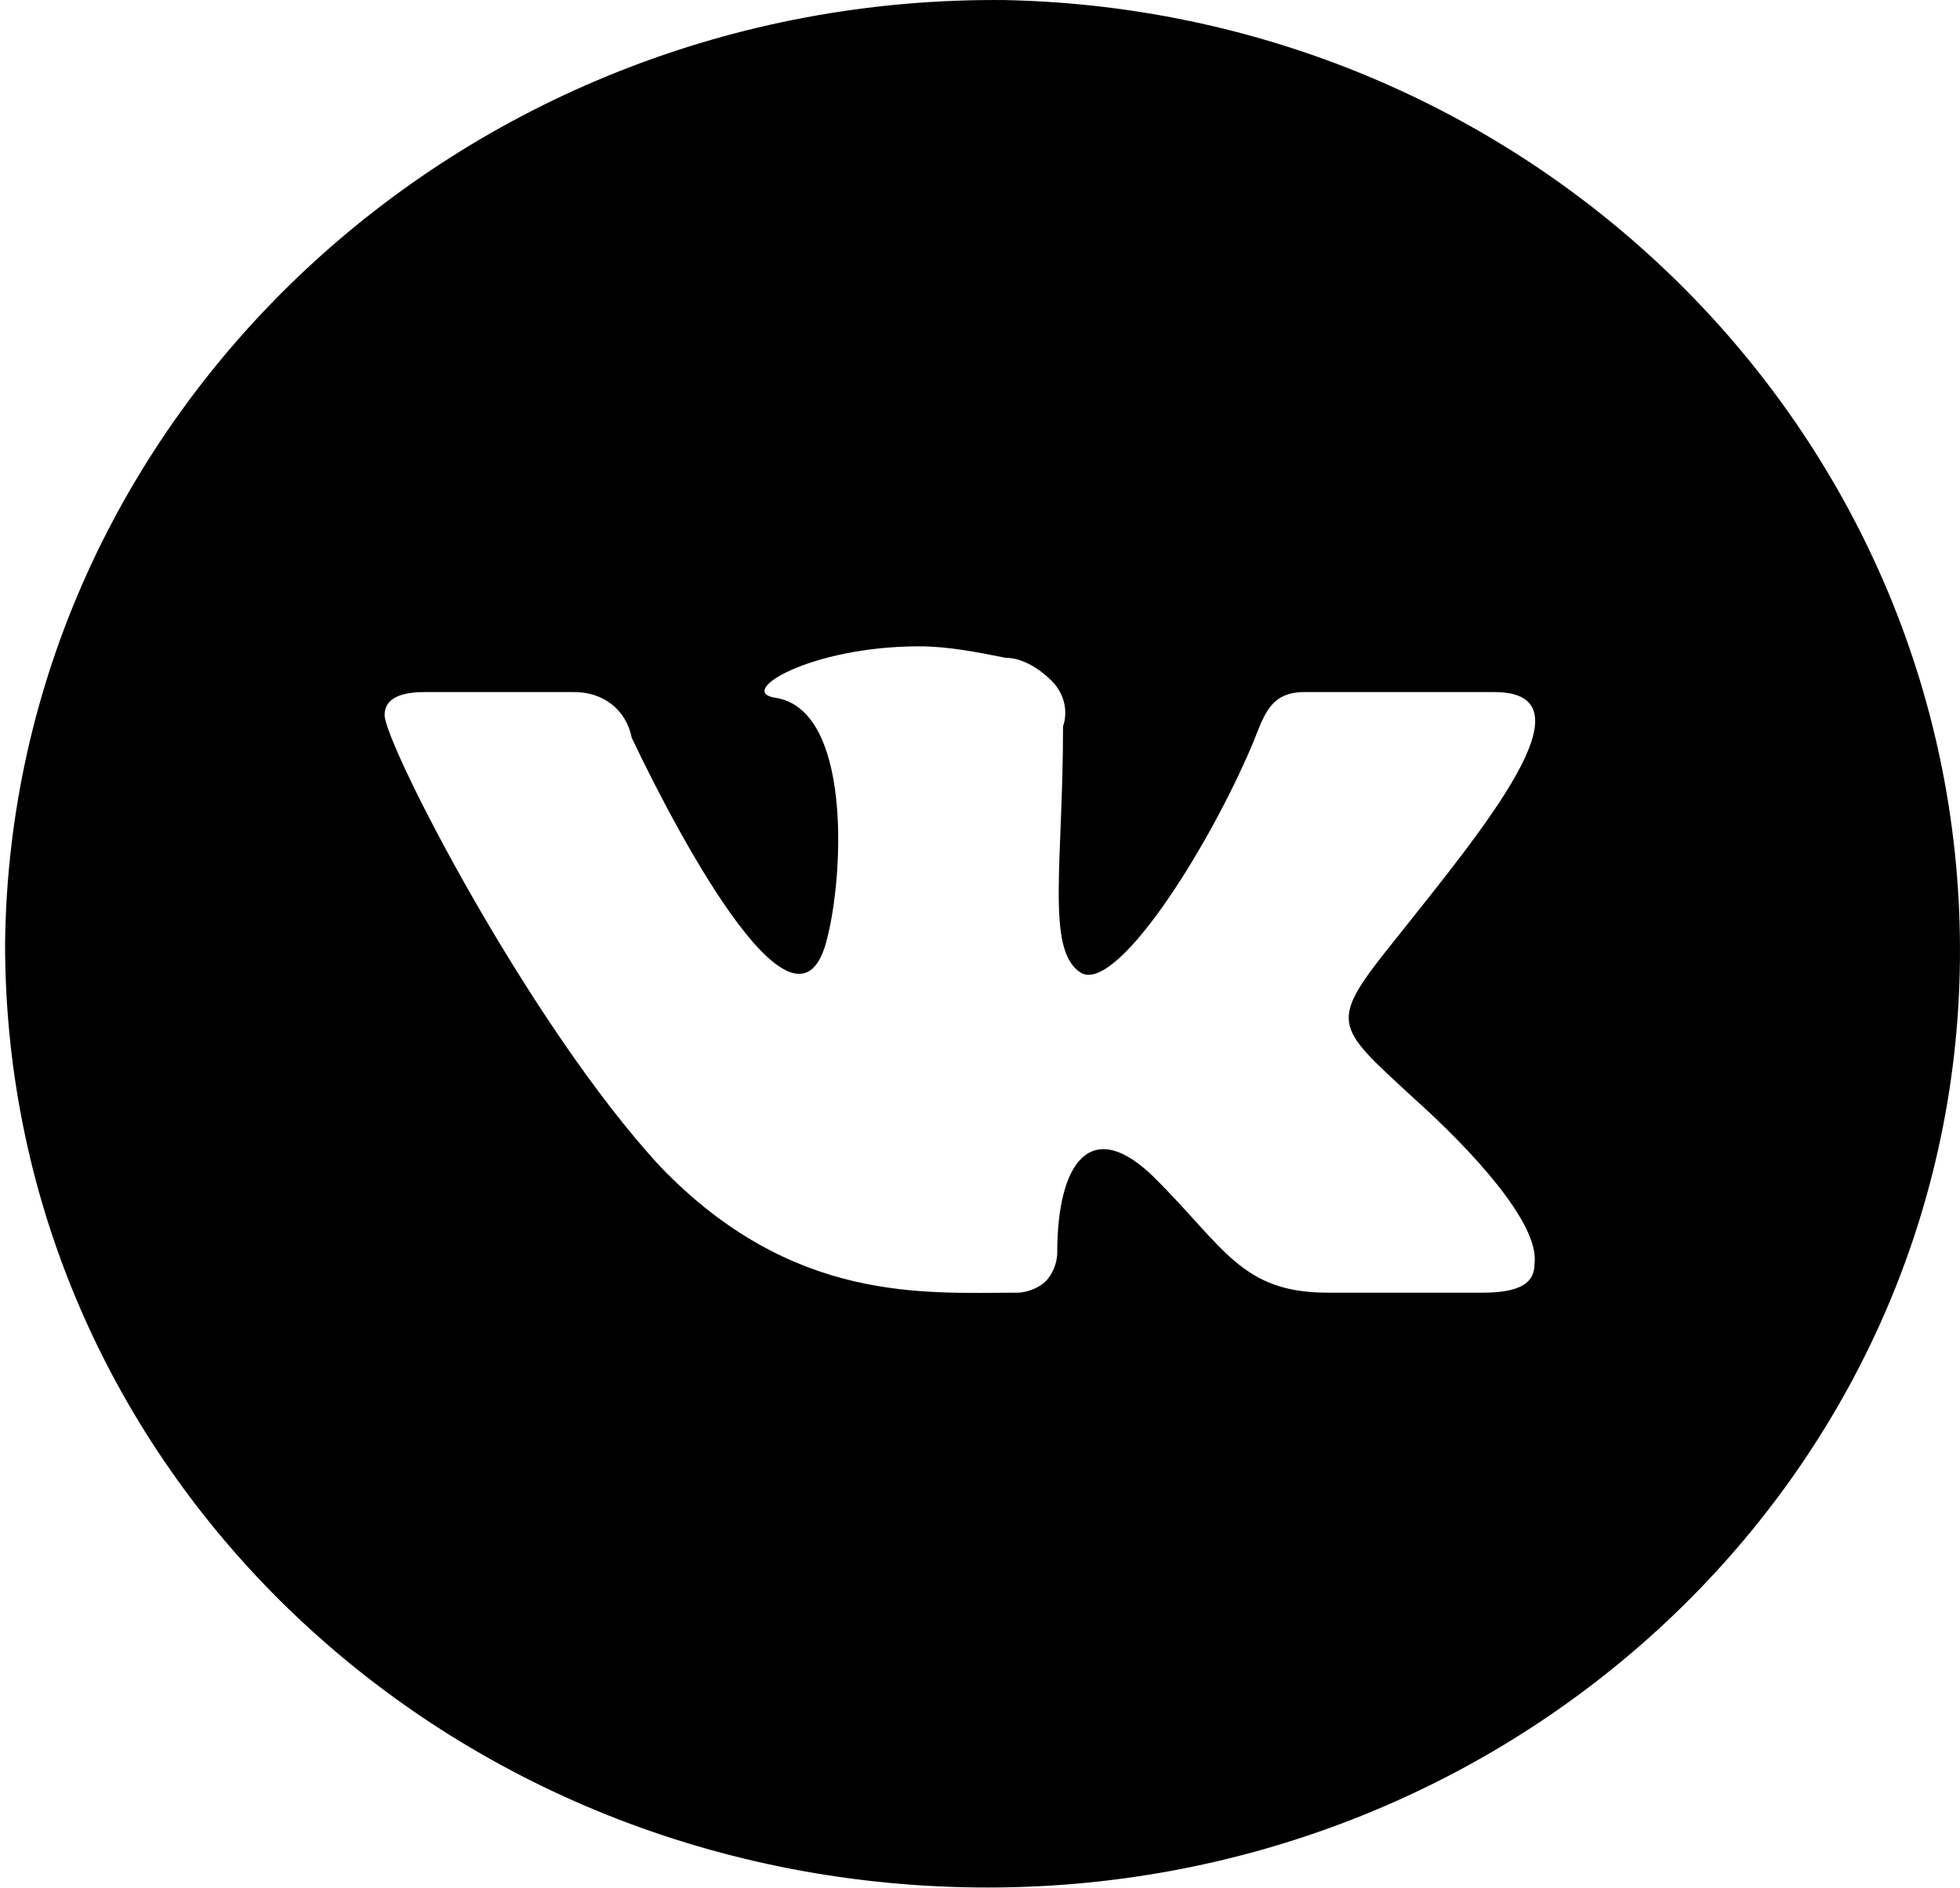
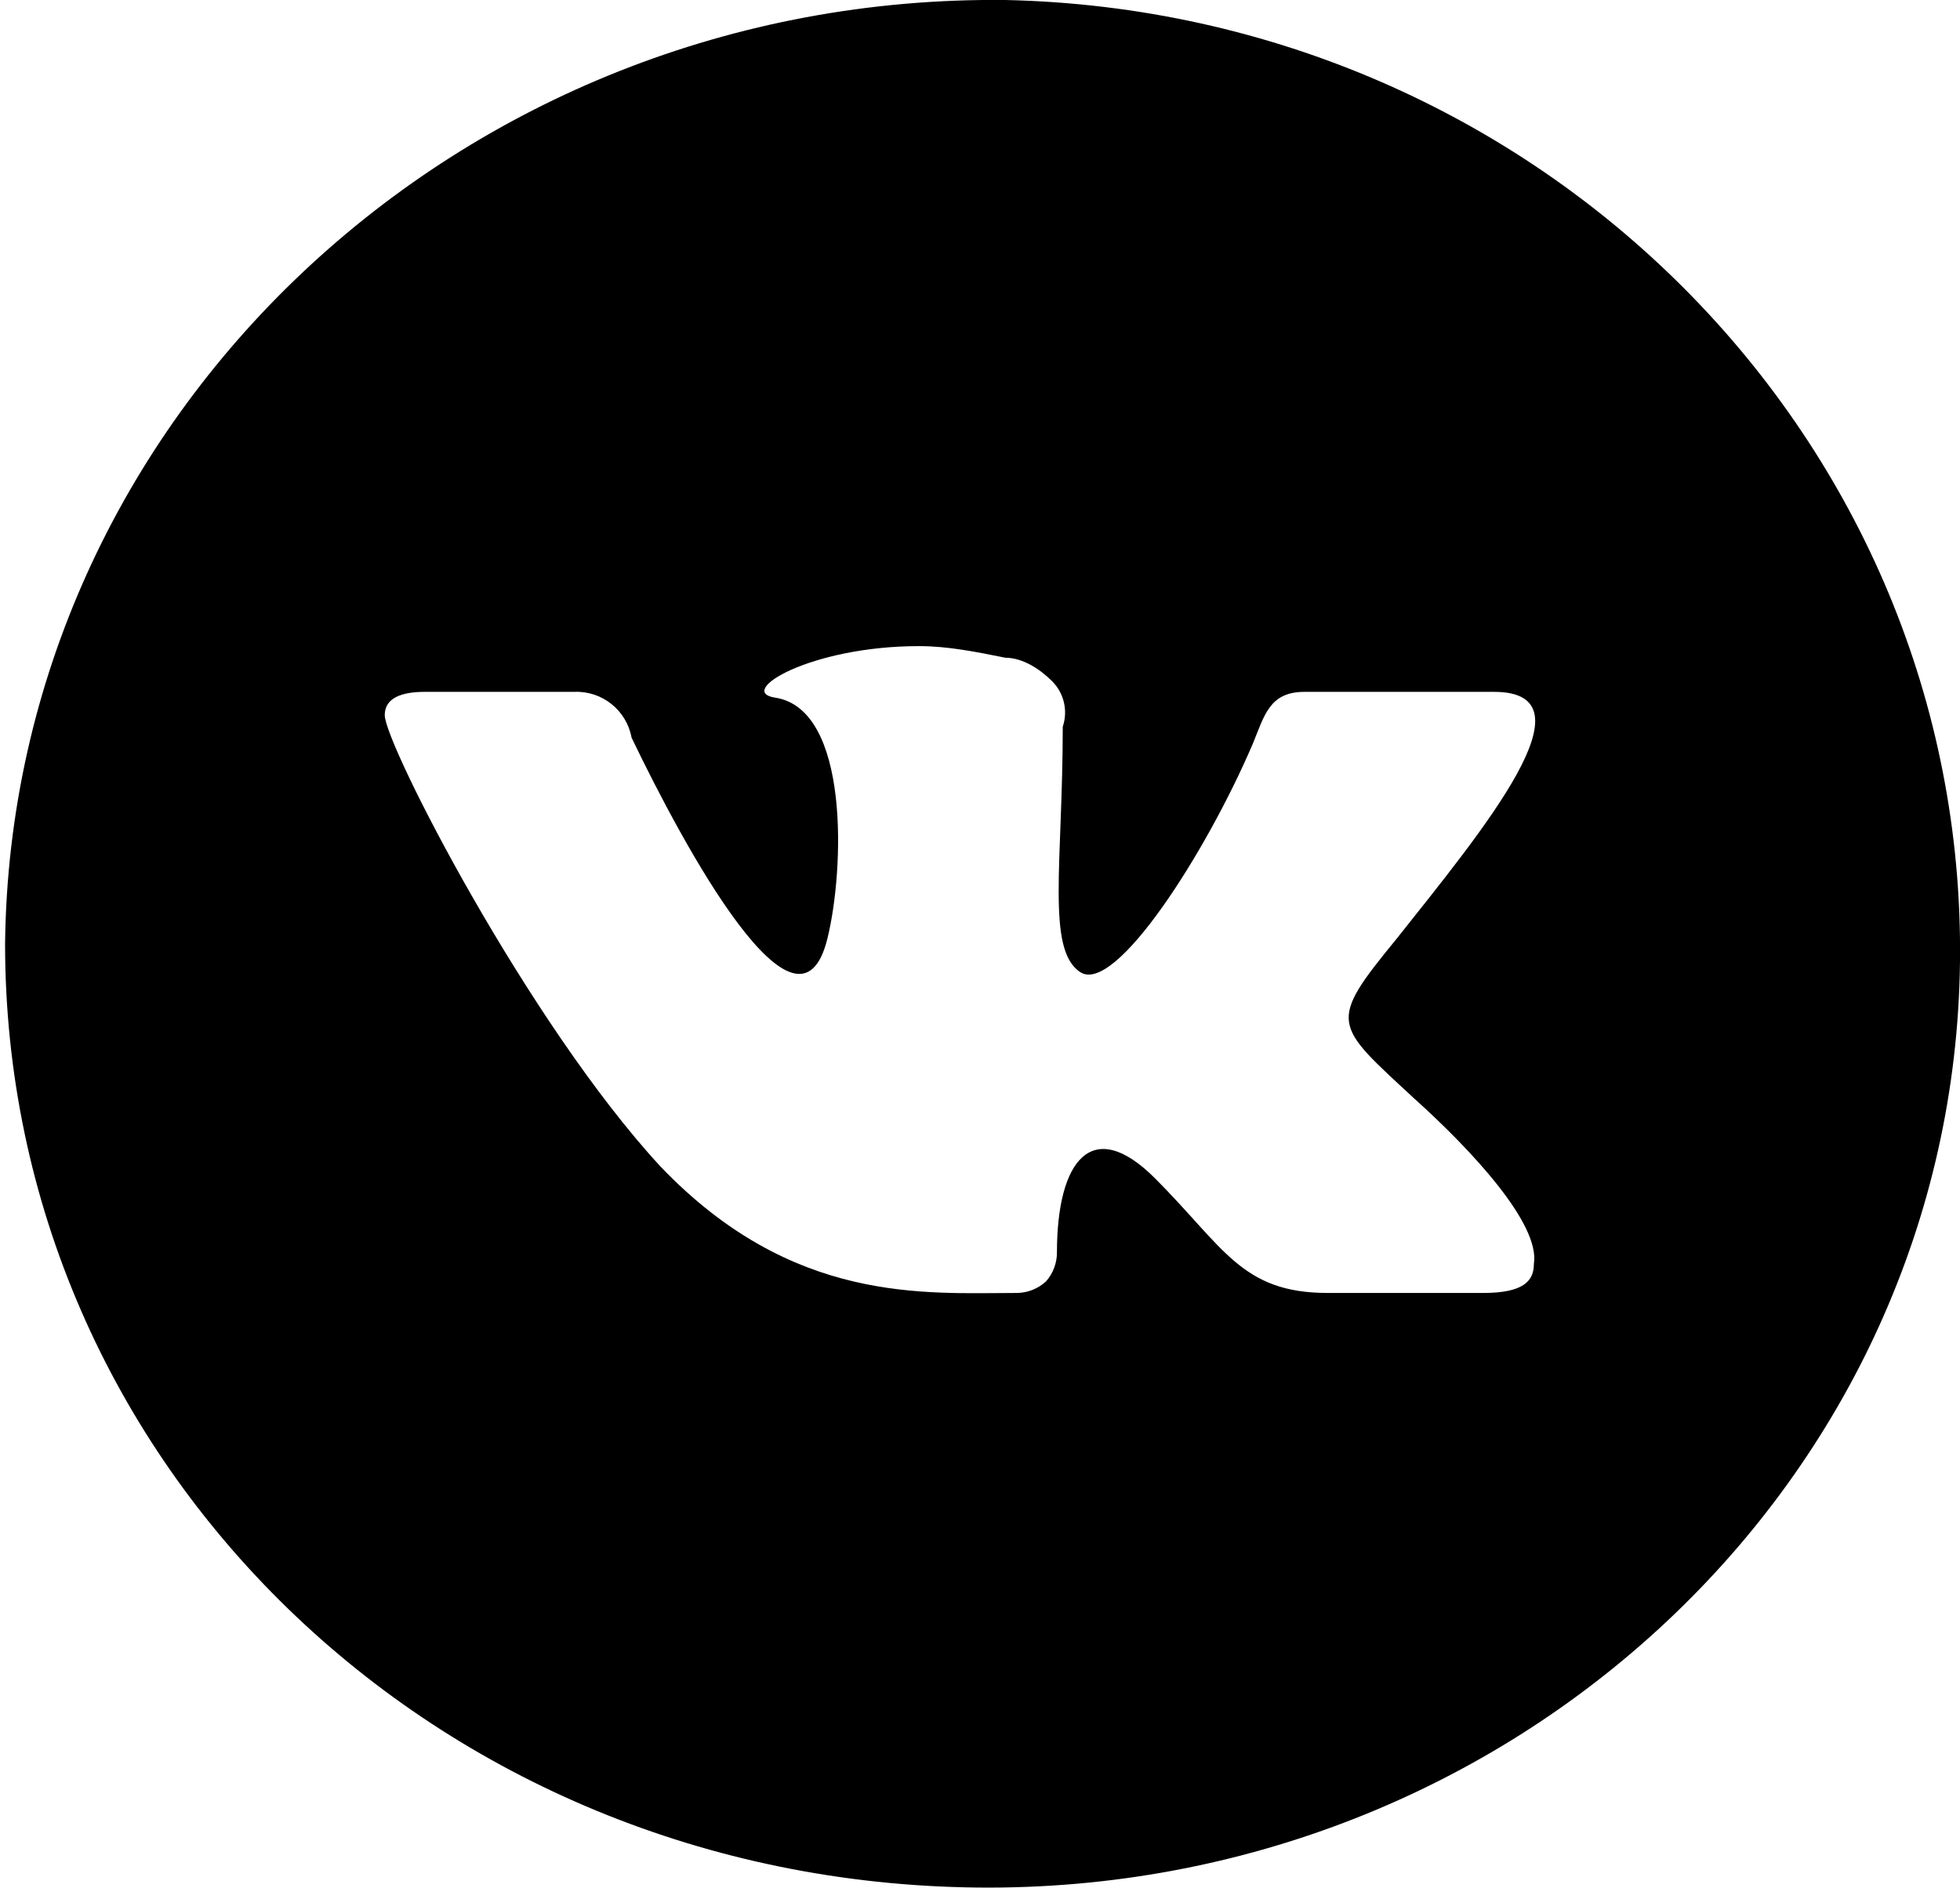
- <svg xmlns="http://www.w3.org/2000/svg" width="27" height="26" viewBox="0 0 27 26" fill="none">
-   <path d="M19.475 15.127C18.366 14.103 18.287 14.103 19.237 12.921C20.425 11.424 22.009 9.533 20.584 9.533H17.97C17.495 9.533 17.416 9.849 17.257 10.242C16.624 11.739 15.357 13.709 14.881 13.394C14.406 13.079 14.644 11.897 14.644 10.006C14.723 9.77 14.644 9.533 14.485 9.376C14.327 9.218 14.089 9.061 13.852 9.061C13.456 8.982 13.06 8.903 12.664 8.903C11.159 8.903 10.129 9.533 10.684 9.612C11.713 9.77 11.634 11.976 11.396 12.921C11 14.576 9.416 11.661 8.703 10.164C8.624 9.77 8.307 9.533 7.911 9.533H5.852C5.535 9.533 5.298 9.612 5.298 9.849C5.298 10.242 7.278 14.103 9.099 16.073C10.921 17.963 12.743 17.806 14.01 17.806C14.168 17.806 14.327 17.727 14.406 17.648C14.485 17.569 14.564 17.412 14.564 17.254C14.564 15.994 15.04 15.363 15.911 16.23C16.861 17.175 17.099 17.806 18.287 17.806H20.425C20.98 17.806 21.138 17.648 21.138 17.412C21.218 16.86 20.267 15.836 19.475 15.127ZM13.852 0.001C21.218 0.158 27.078 6.067 26.999 13.236C26.92 20.405 20.821 26.078 13.456 25.999C6.011 25.92 0.07 20.169 0.07 13C0.15 5.752 6.327 -0.078 13.852 0.001Z" fill="currentColor" />
+ <svg xmlns="http://www.w3.org/2000/svg" width="27" height="26" fill="none">
+   <path d="M19.48 15.13c-1.11-1.03-1.2-1.03-.24-2.2 1.19-1.5 2.77-3.4 1.34-3.4h-2.61c-.48 0-.55.32-.71.71-.64 1.5-1.9 3.47-2.38 3.15-.47-.31-.24-1.5-.24-3.38a.61.61 0 00-.15-.63c-.16-.16-.4-.32-.64-.32-.4-.08-.79-.16-1.19-.16-1.5 0-2.53.63-1.98.71 1.03.16.95 2.37.72 3.31-.4 1.66-1.98-1.26-2.7-2.76a.77.77 0 00-.79-.63H5.85c-.31 0-.55.08-.55.32 0 .4 1.98 4.25 3.8 6.22 1.82 1.9 3.64 1.74 4.91 1.74a.6.6 0 00.4-.16.6.6 0 00.15-.4c0-1.26.48-1.89 1.35-1.02.95.95 1.19 1.58 2.38 1.58h2.14c.55 0 .7-.16.7-.4.09-.55-.86-1.57-1.65-2.28zM13.85 0C21.22.16 27.08 6.07 27 13.24 26.92 20.4 20.82 26.08 13.46 26 6 25.92.07 20.17.07 13 .15 5.75 6.33-.08 13.85 0z" fill="currentColor" />
</svg>
